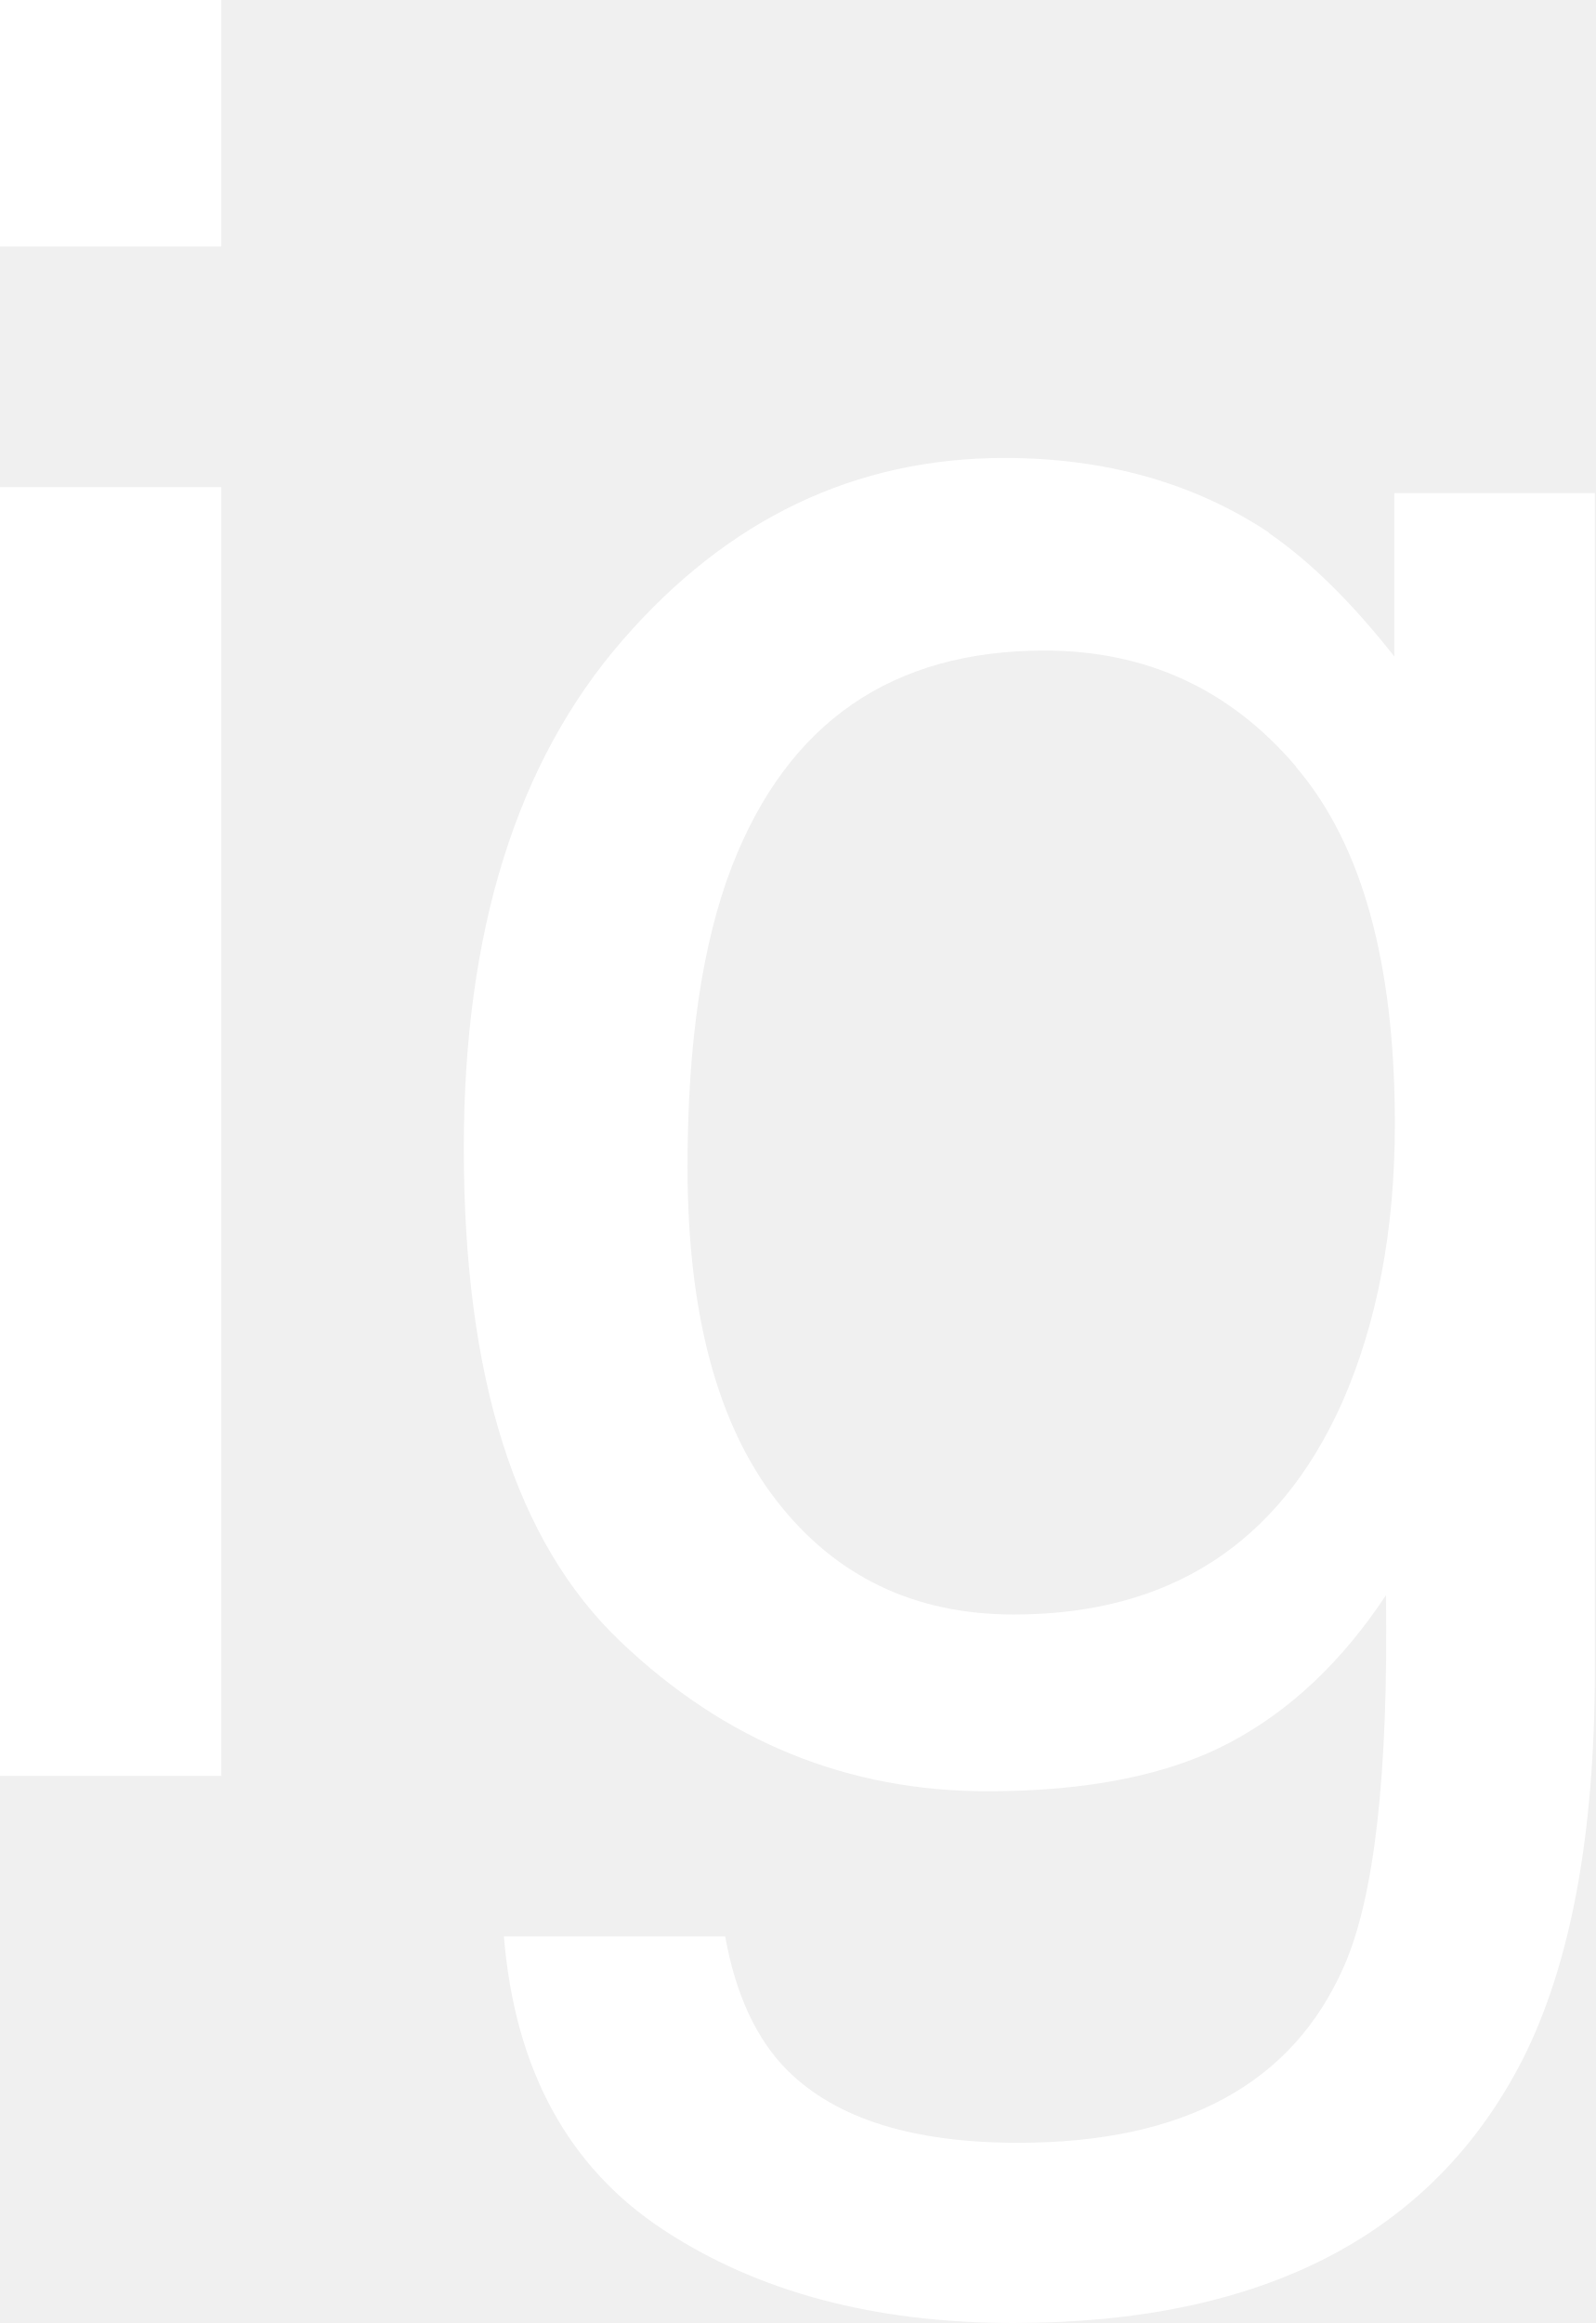
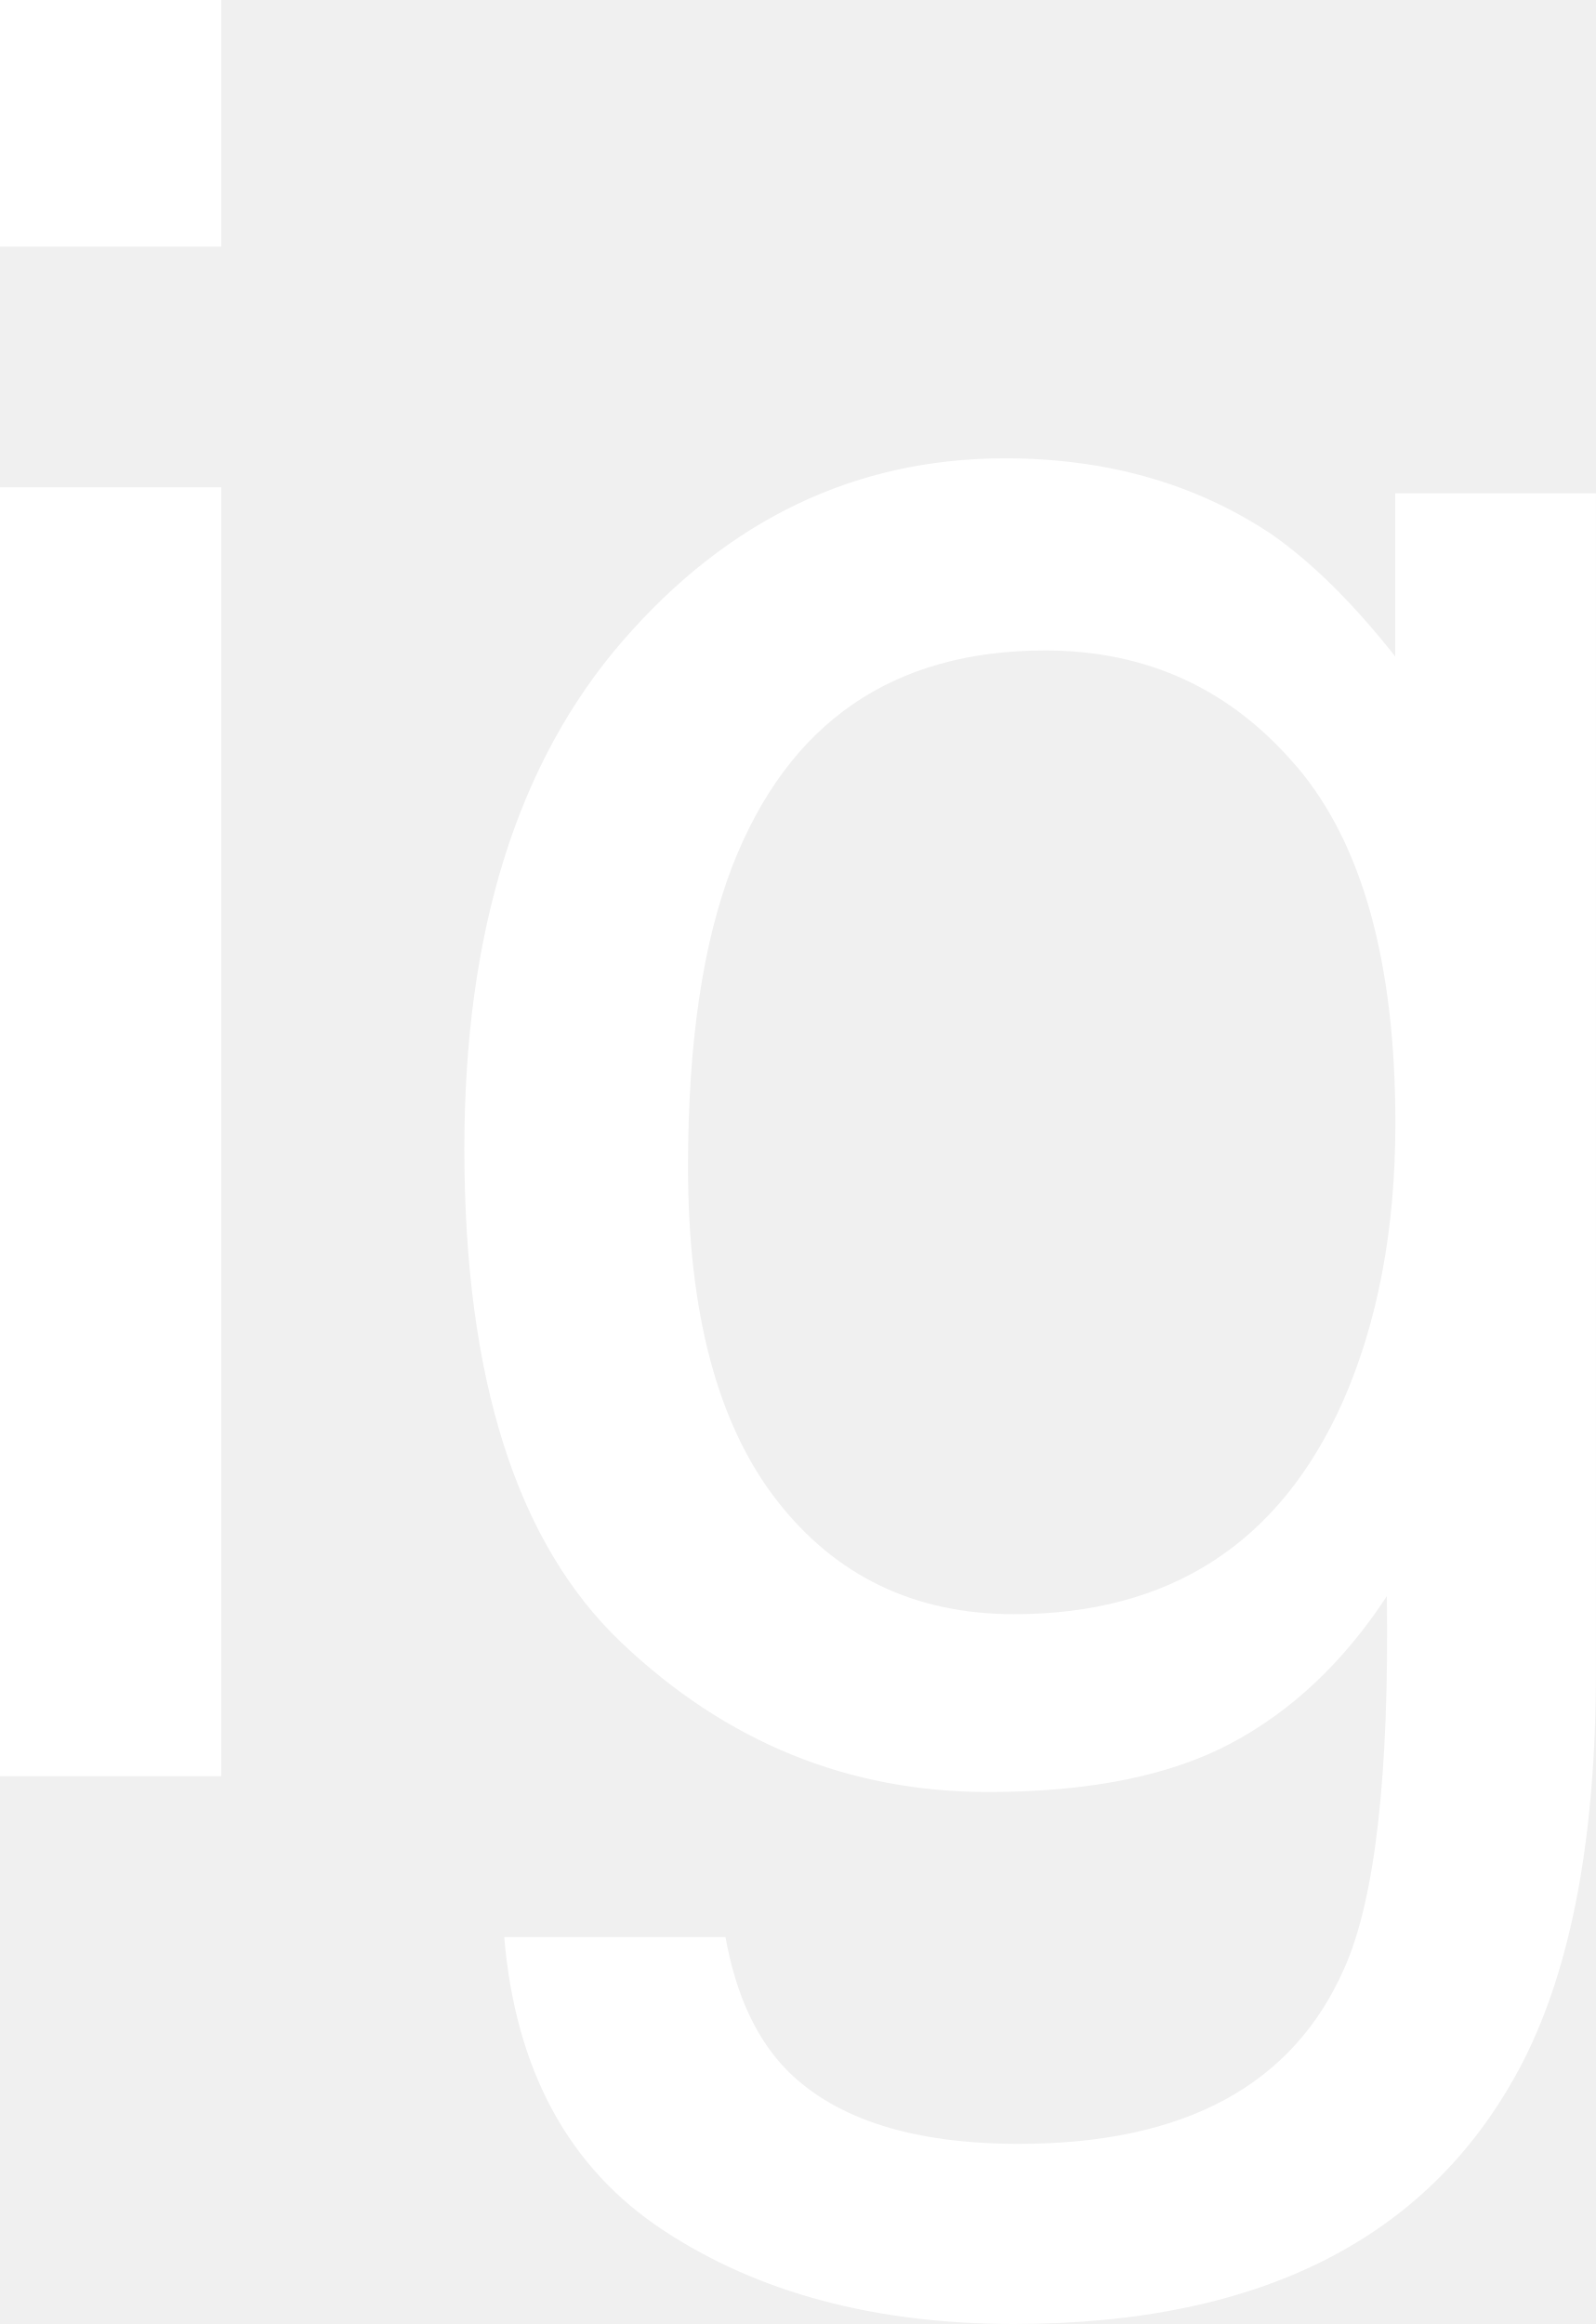
- <svg xmlns="http://www.w3.org/2000/svg" id="Layer_2" data-name="Layer 2" viewBox="0 0 32.23 46.92">
+ <svg xmlns="http://www.w3.org/2000/svg" id="Layer_2" data-name="Layer 2" viewBox="0 0 247.46 360.32">
  <defs>
    <style>
      .cls-1 {
        fill: #fff;
      }
    </style>
  </defs>
  <g id="Layer_1-2" data-name="Layer 1">
    <g>
-       <path class="cls-1" d="M0,0H4.47V4.98H0V0ZM0,9.84H4.47v26.03H0V9.84Z" />
-       <path class="cls-1" d="M25.64,10.77c.83,.57,1.67,1.4,2.53,2.49v-3.3h4.05v23.78c0,3.32-.49,5.94-1.46,7.86-1.82,3.55-5.25,5.32-10.29,5.32-2.81,0-5.17-.63-7.08-1.89-1.91-1.26-2.99-3.23-3.21-5.92h4.47c.21,1.17,.63,2.08,1.26,2.71,.99,.98,2.54,1.46,4.66,1.46,3.35,0,5.54-1.19,6.58-3.56,.62-1.4,.9-3.9,.85-7.5-.88,1.33-1.93,2.33-3.16,2.98-1.23,.65-2.86,.98-4.89,.98-2.82,0-5.29-1-7.41-3.02-2.12-2.01-3.17-5.33-3.17-9.97,0-4.38,1.07-7.8,3.2-10.25,2.13-2.46,4.71-3.69,7.72-3.69,2.04,0,3.83,.5,5.35,1.51Zm.54,4.71c-1.33-1.56-3.02-2.34-5.08-2.34-3.08,0-5.18,1.45-6.31,4.35-.6,1.55-.9,3.57-.9,6.08,0,2.95,.6,5.19,1.79,6.73,1.19,1.54,2.79,2.31,4.8,2.31,3.14,0,5.35-1.42,6.63-4.27,.71-1.61,1.07-3.49,1.07-5.64,0-3.24-.66-5.64-1.99-7.2Z" />
+       <path class="cls-1" d="M0,0H34.31V38.24H0V0ZM0,75.55H34.31v199.84H0V75.55Z" />
+       <path class="cls-1" d="M196.92,82.67c6.35,4.38,12.82,10.75,19.42,19.12v-25.31h31.12v182.6c0,25.5-3.74,45.62-11.21,60.37-13.95,27.24-40.3,40.87-79.03,40.87-21.55,0-39.67-4.84-54.37-14.53-14.7-9.69-22.92-24.84-24.67-45.46h34.31c1.61,9,4.84,15.93,9.7,20.81,7.58,7.5,19.52,11.25,35.8,11.25,25.73,0,42.57-9.13,50.52-27.37,4.73-10.75,6.9-29.93,6.53-57.55-6.72,10.25-14.81,17.87-24.27,22.87-9.46,5-21.98,7.5-37.54,7.5-21.66,0-40.62-7.72-56.86-23.15-16.25-15.43-24.37-40.96-24.37-76.58,0-33.62,8.18-59.86,24.55-78.74,16.37-18.87,36.14-28.31,59.29-28.31,15.69,0,29.38,3.88,41.09,11.62Zm4.13,36.18c-10.19-12-23.19-18-38.98-18-23.62,0-39.79,11.12-48.49,33.37-4.6,11.87-6.9,27.43-6.9,46.68,0,22.62,4.57,39.84,13.71,51.65,9.14,11.81,21.42,17.72,36.84,17.72,24.12,0,41.09-10.93,50.92-32.81,5.47-12.37,8.21-26.81,8.21-43.31,0-24.87-5.1-43.31-15.29-55.3Z" />
    </g>
  </g>
</svg>
